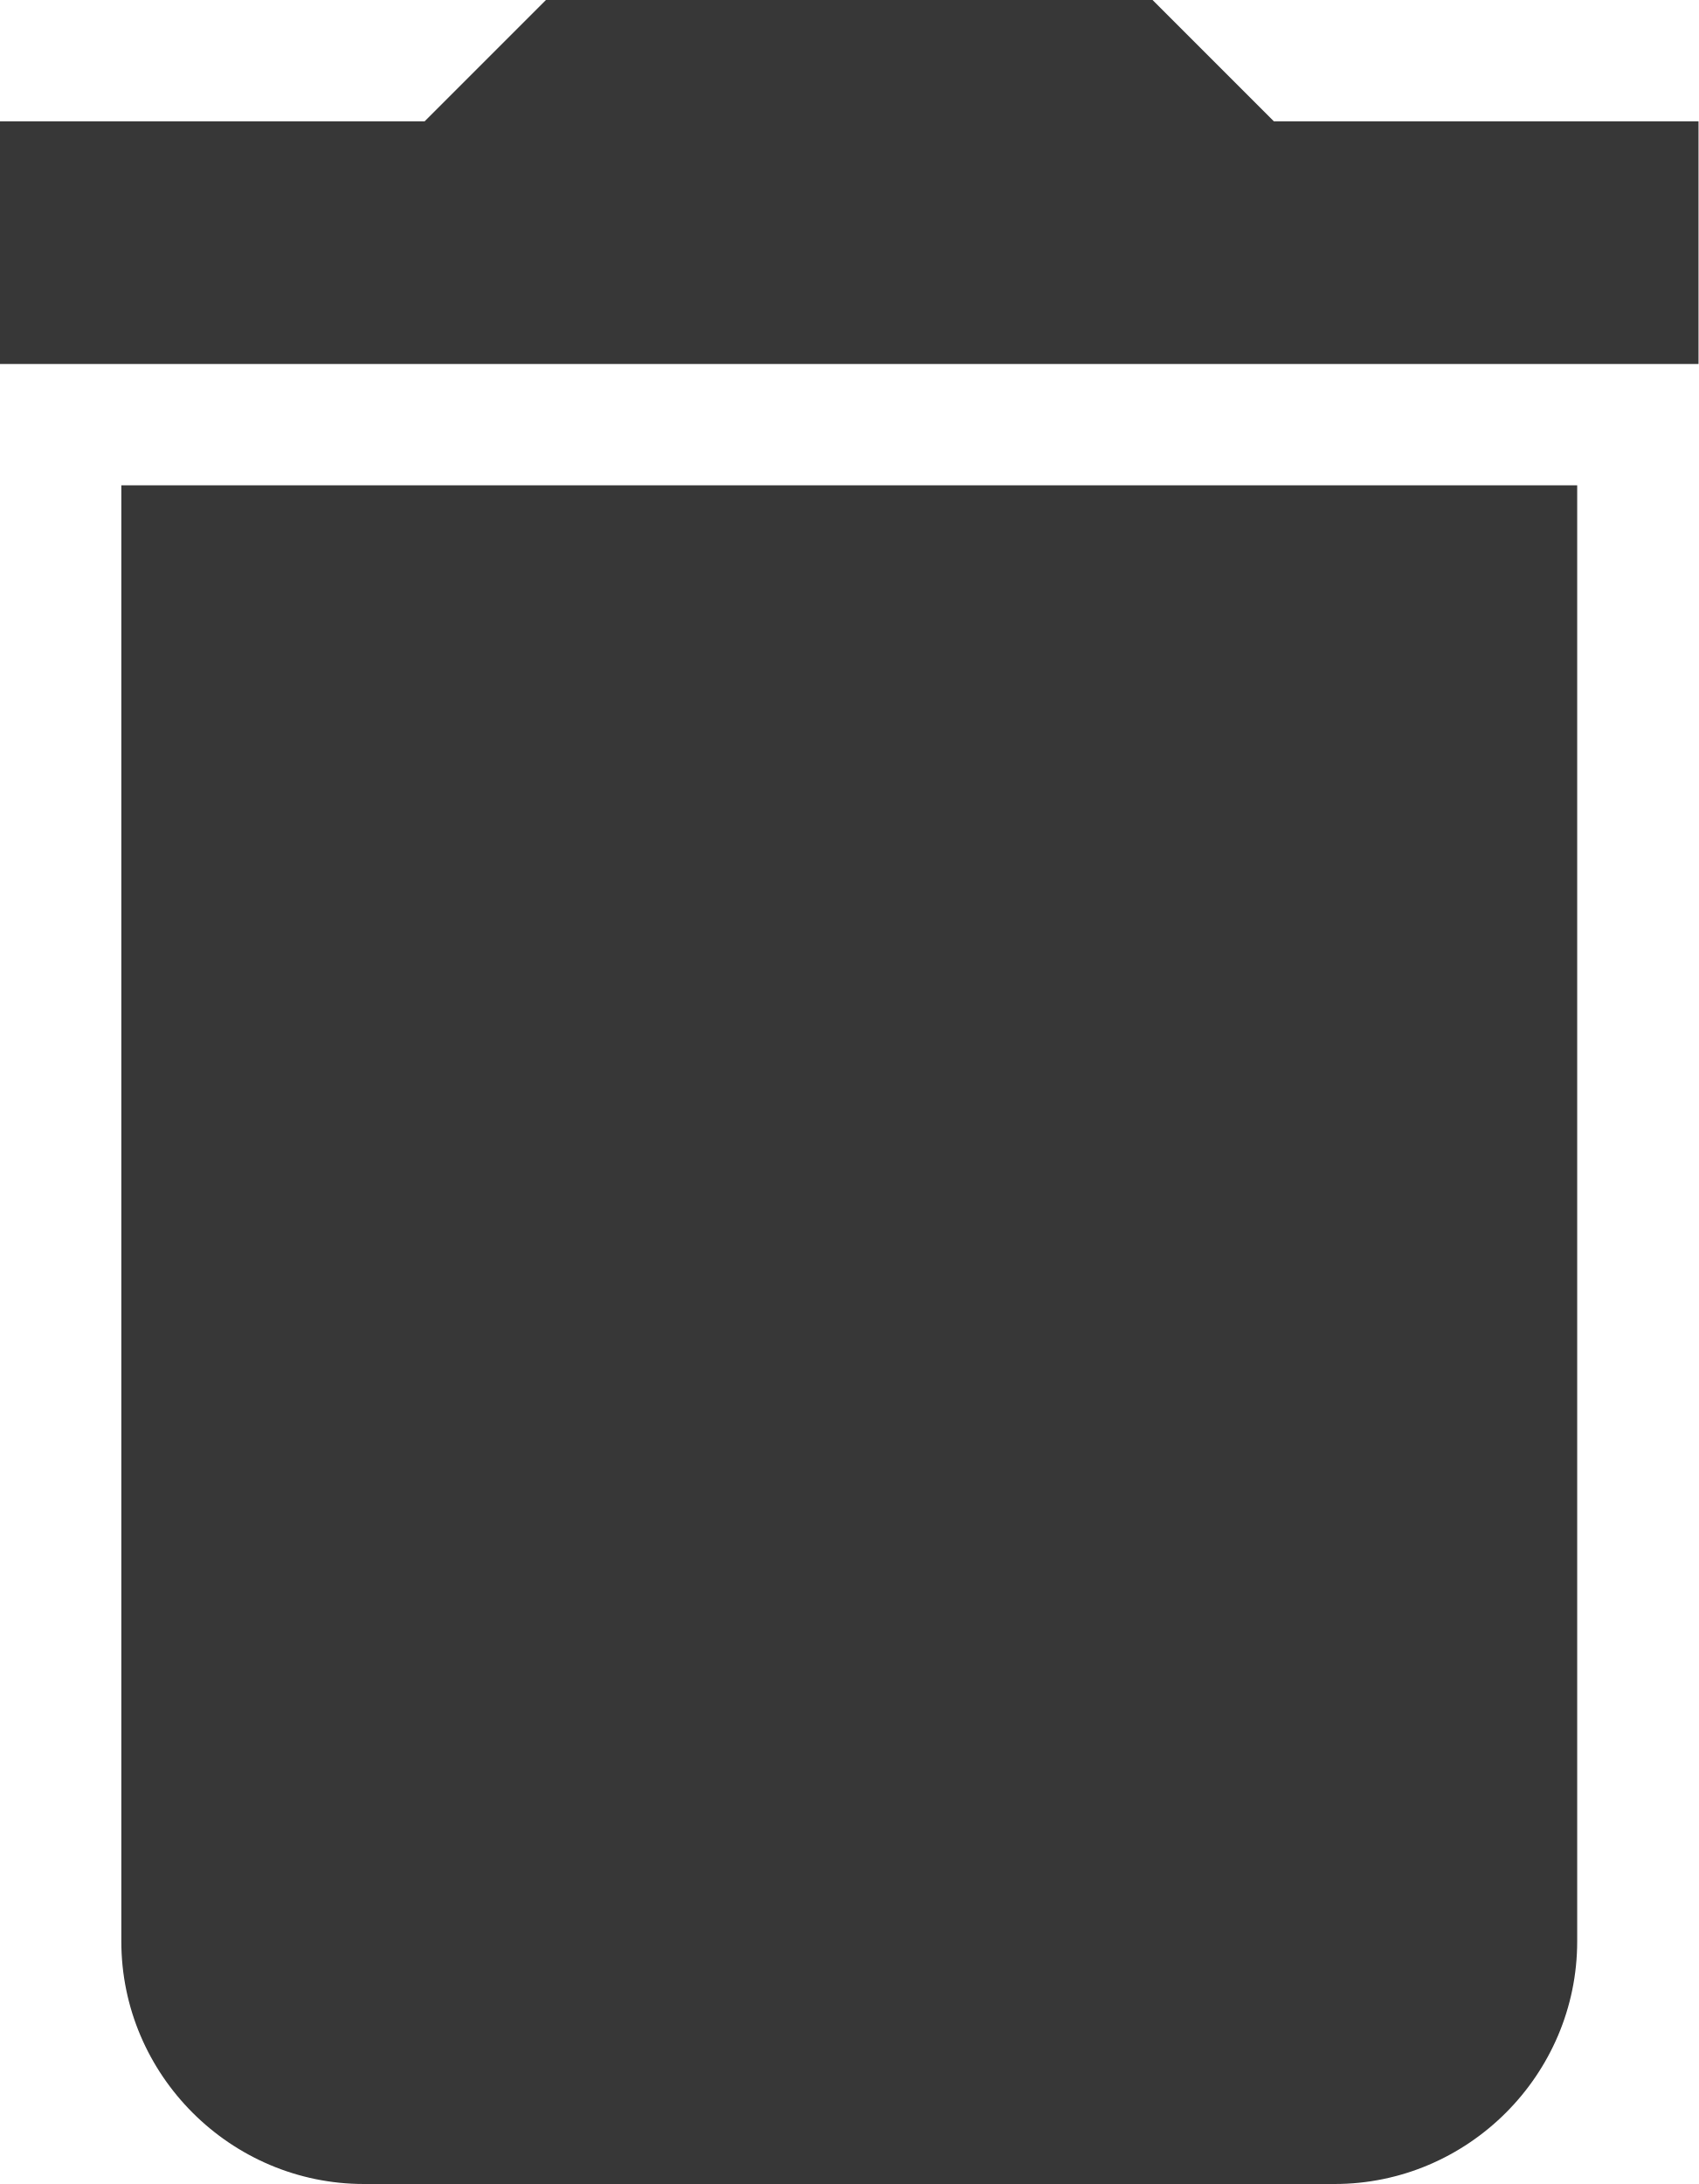
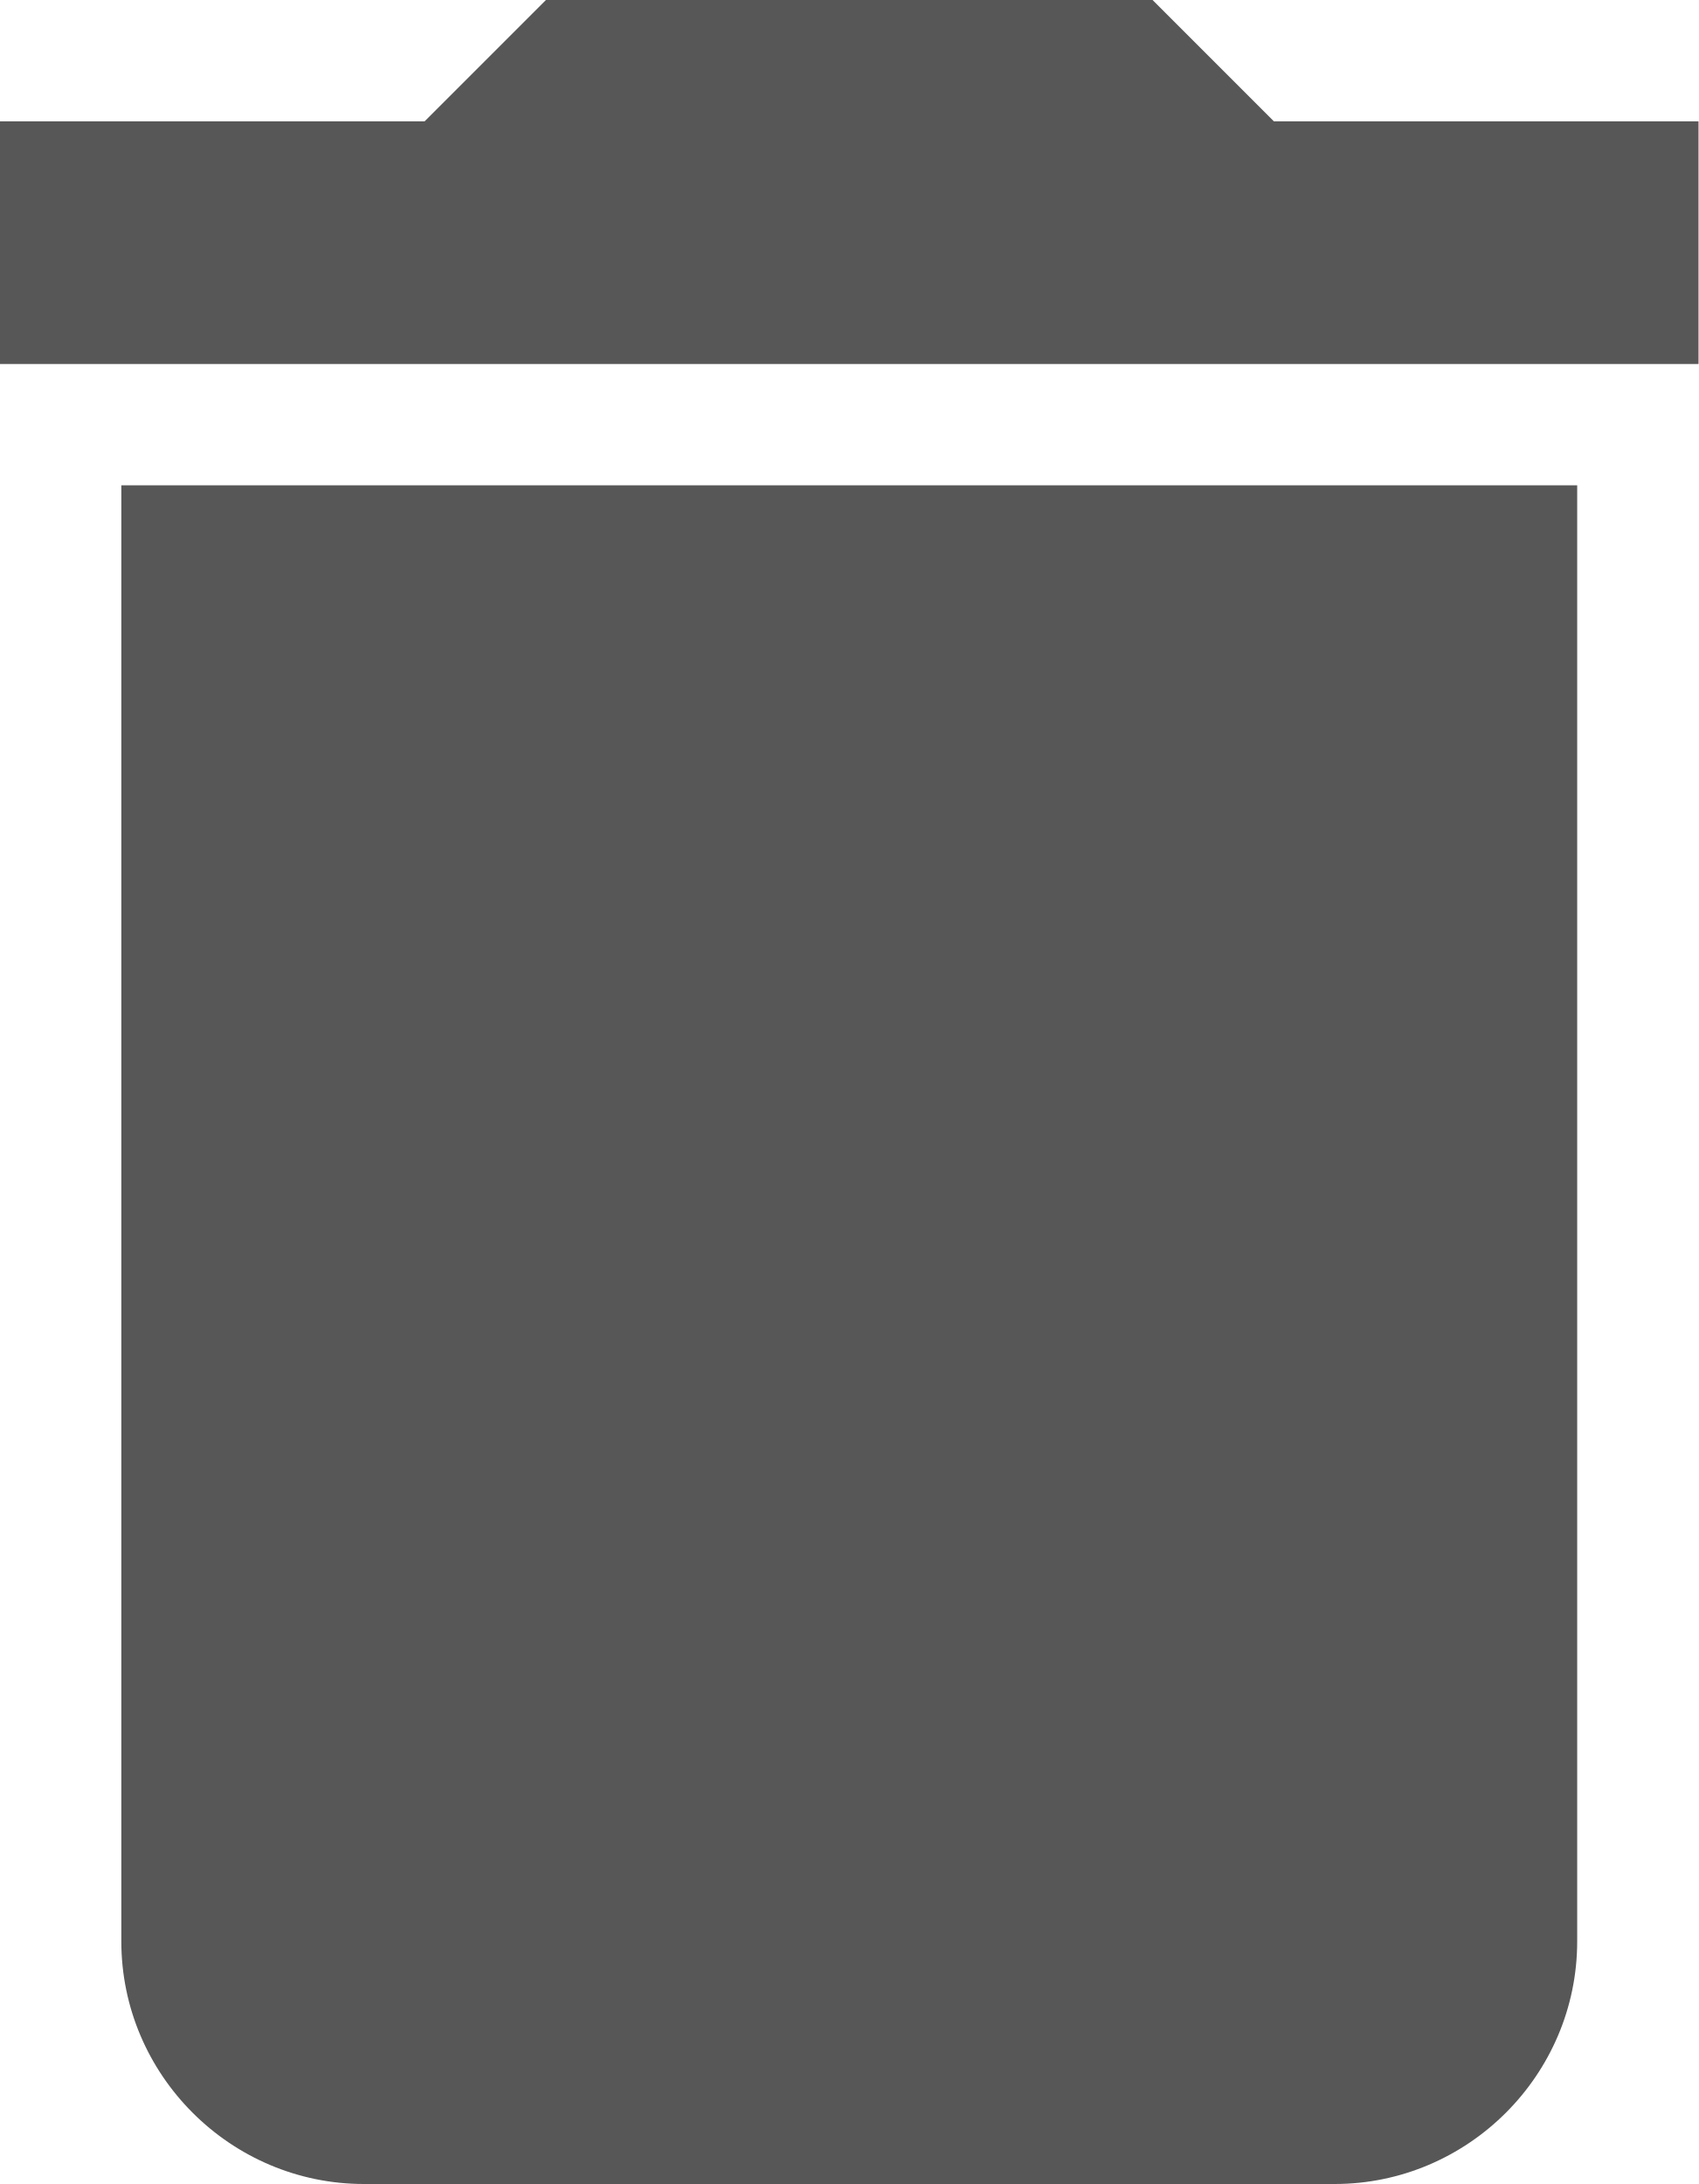
<svg xmlns="http://www.w3.org/2000/svg" width="14" height="18" viewBox="0 0 14 18" fill="none">
-   <path d="M1 16C1 17.1 1.9 18 3 18H11C12.1 18 13 17.1 13 16V4H1V16ZM14 1H10.5L9.5 0H4.5L3.5 1H0V3H14V1Z" fill="#373737" />
+   <path d="M1 16C1 17.1 1.9 18 3 18H11C12.1 18 13 17.1 13 16V4H1V16ZM14 1H10.5L9.5 0H4.5L3.5 1H0V3H14V1Z" fill="#575757" />
</svg>
